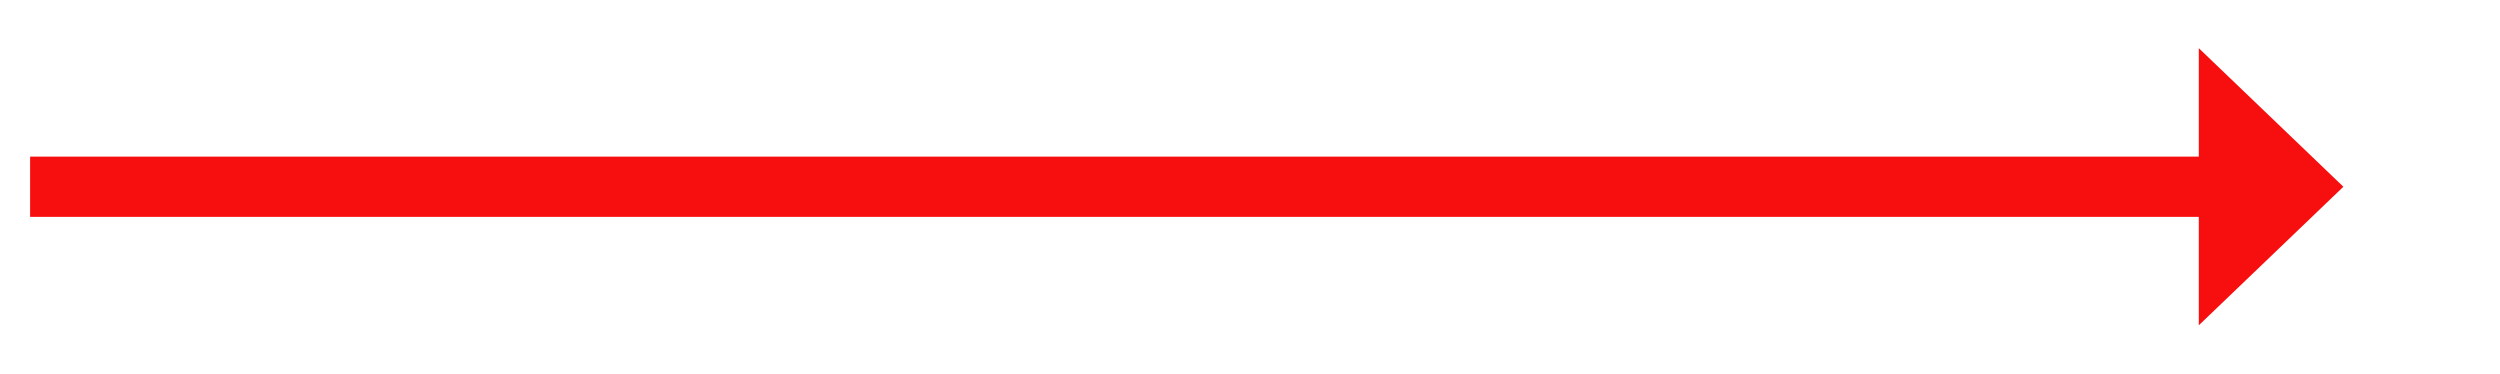
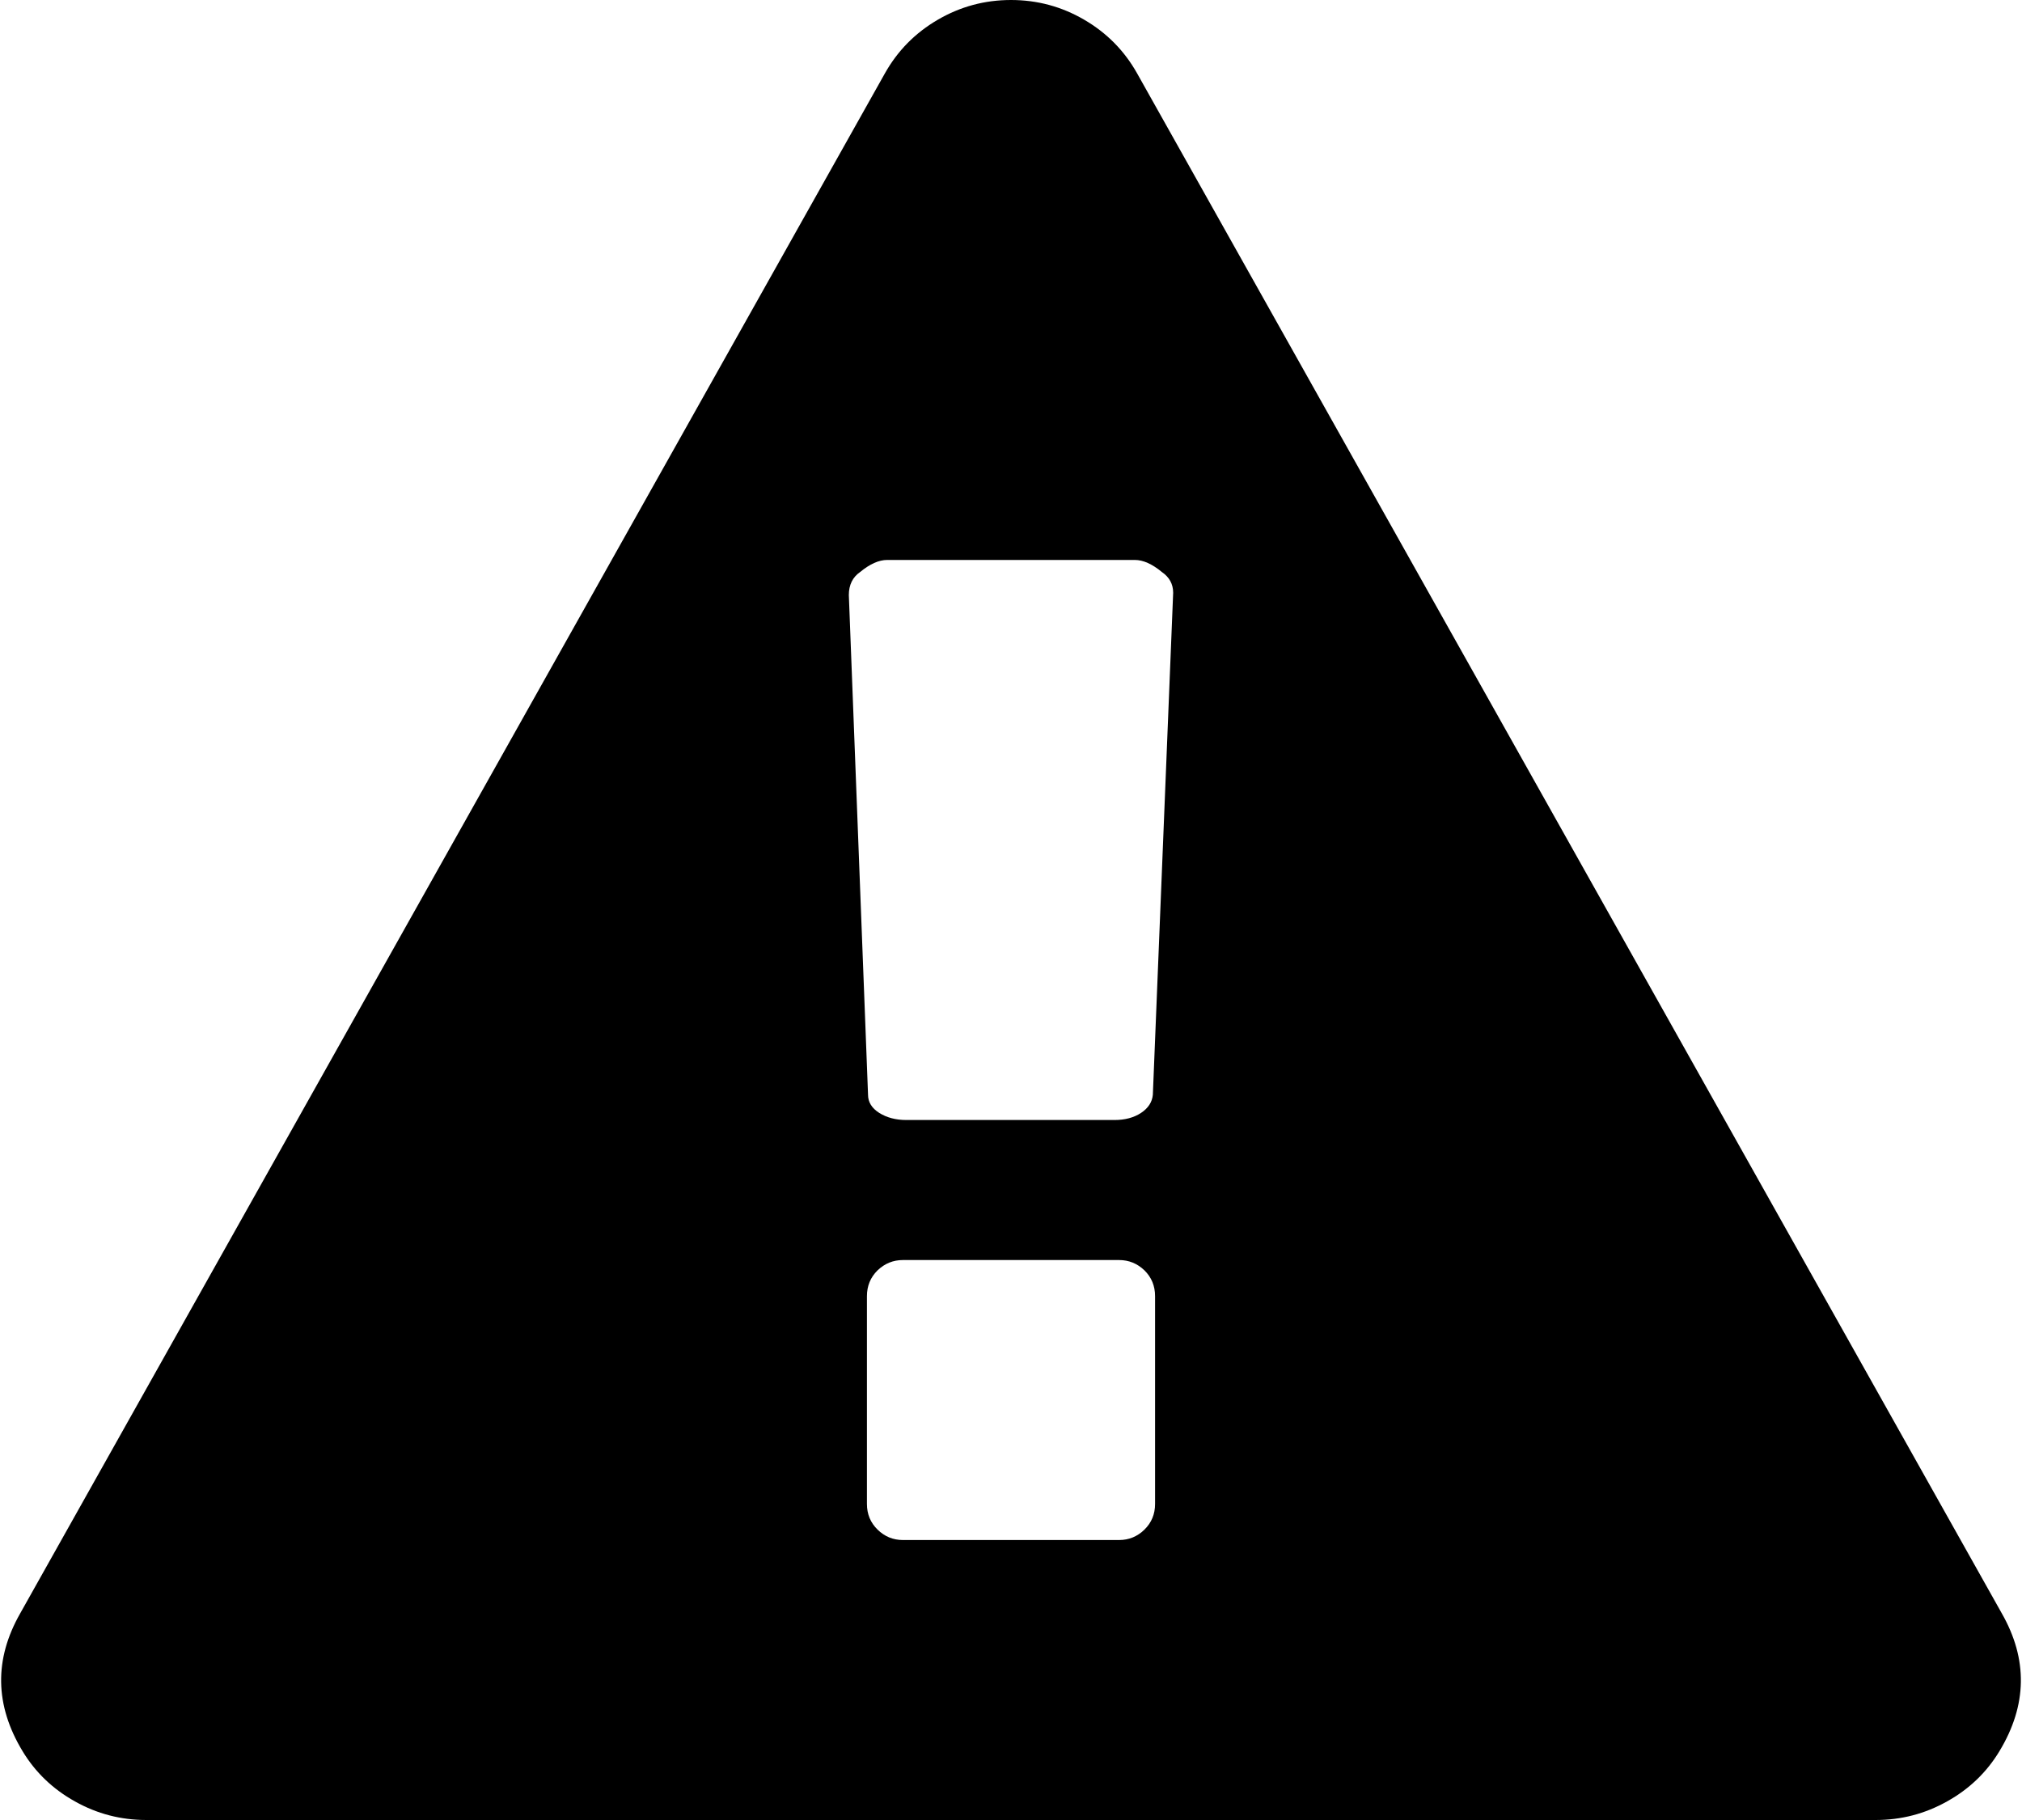
- <svg xmlns="http://www.w3.org/2000/svg" version="1.1" width="207.5px" height="31px">
-   <g transform="matrix(1 0 0 1 -942.5 -4987 )">
-     <path d="M 1125 5014  L 1137 5002.5  L 1125 4991  L 1125 5014  Z " fill-rule="nonzero" fill="#f70e0e" stroke="none" />
-     <path d="M 945 5002.5  L 1128 5002.5  " stroke-width="5" stroke="#f70e0e" fill="none" />
+ <svg xmlns="http://www.w3.org/2000/svg" version="1.1" width="20px" height="18px">
+   <g transform="matrix(1 0 0 1 -1745 -5001 )">
+     <path d="M 11.32 15.128  C 11.39 15.059  11.425 14.975  11.425 14.874  L 11.425 12.819  C 11.425 12.718  11.39 12.633  11.32 12.564  C 11.249 12.496  11.166 12.462  11.069 12.462  L 8.931 12.462  C 8.834 12.462  8.751 12.496  8.68 12.564  C 8.61 12.633  8.575 12.718  8.575 12.819  L 8.575 14.874  C 8.575 14.975  8.61 15.059  8.68 15.128  C 8.751 15.197  8.834 15.231  8.931 15.231  L 11.069 15.231  C 11.166 15.231  11.249 15.197  11.32 15.128  Z M 11.286 11.007  C 11.357 10.96  11.396 10.9  11.403 10.828  L 11.604 5.863  C 11.604 5.776  11.566 5.708  11.492 5.657  C 11.396 5.578  11.307 5.538  11.225 5.538  L 8.775 5.538  C 8.693 5.538  8.604 5.578  8.508 5.657  C 8.434 5.708  8.396 5.784  8.396 5.885  L 8.586 10.828  C 8.586 10.9  8.623 10.96  8.697 11.007  C 8.771 11.053  8.86 11.077  8.964 11.077  L 11.024 11.077  C 11.128 11.077  11.216 11.053  11.286 11.007  Z M 10.724 0.195  C 10.947 0.325  11.121 0.501  11.247 0.725  L 19.8 15.956  C 20.059 16.41  20.052 16.864  19.777 17.319  C 19.651 17.528  19.478 17.694  19.259 17.816  C 19.04 17.939  18.805 18  18.552 18  L 1.448 18  C 1.195 18  0.96 17.939  0.741 17.816  C 0.522 17.694  0.349 17.528  0.223 17.319  C -0.052 16.864  -0.059 16.41  0.2 15.956  L 8.753 0.725  C 8.879 0.501  9.053 0.325  9.276 0.195  C 9.499 0.065  9.74 0  10 0  C 10.26 0  10.501 0.065  10.724 0.195  Z " fill-rule="nonzero" fill="#000000" stroke="none" transform="matrix(1 0 0 1 1745 5001 )" />
  </g>
</svg>
